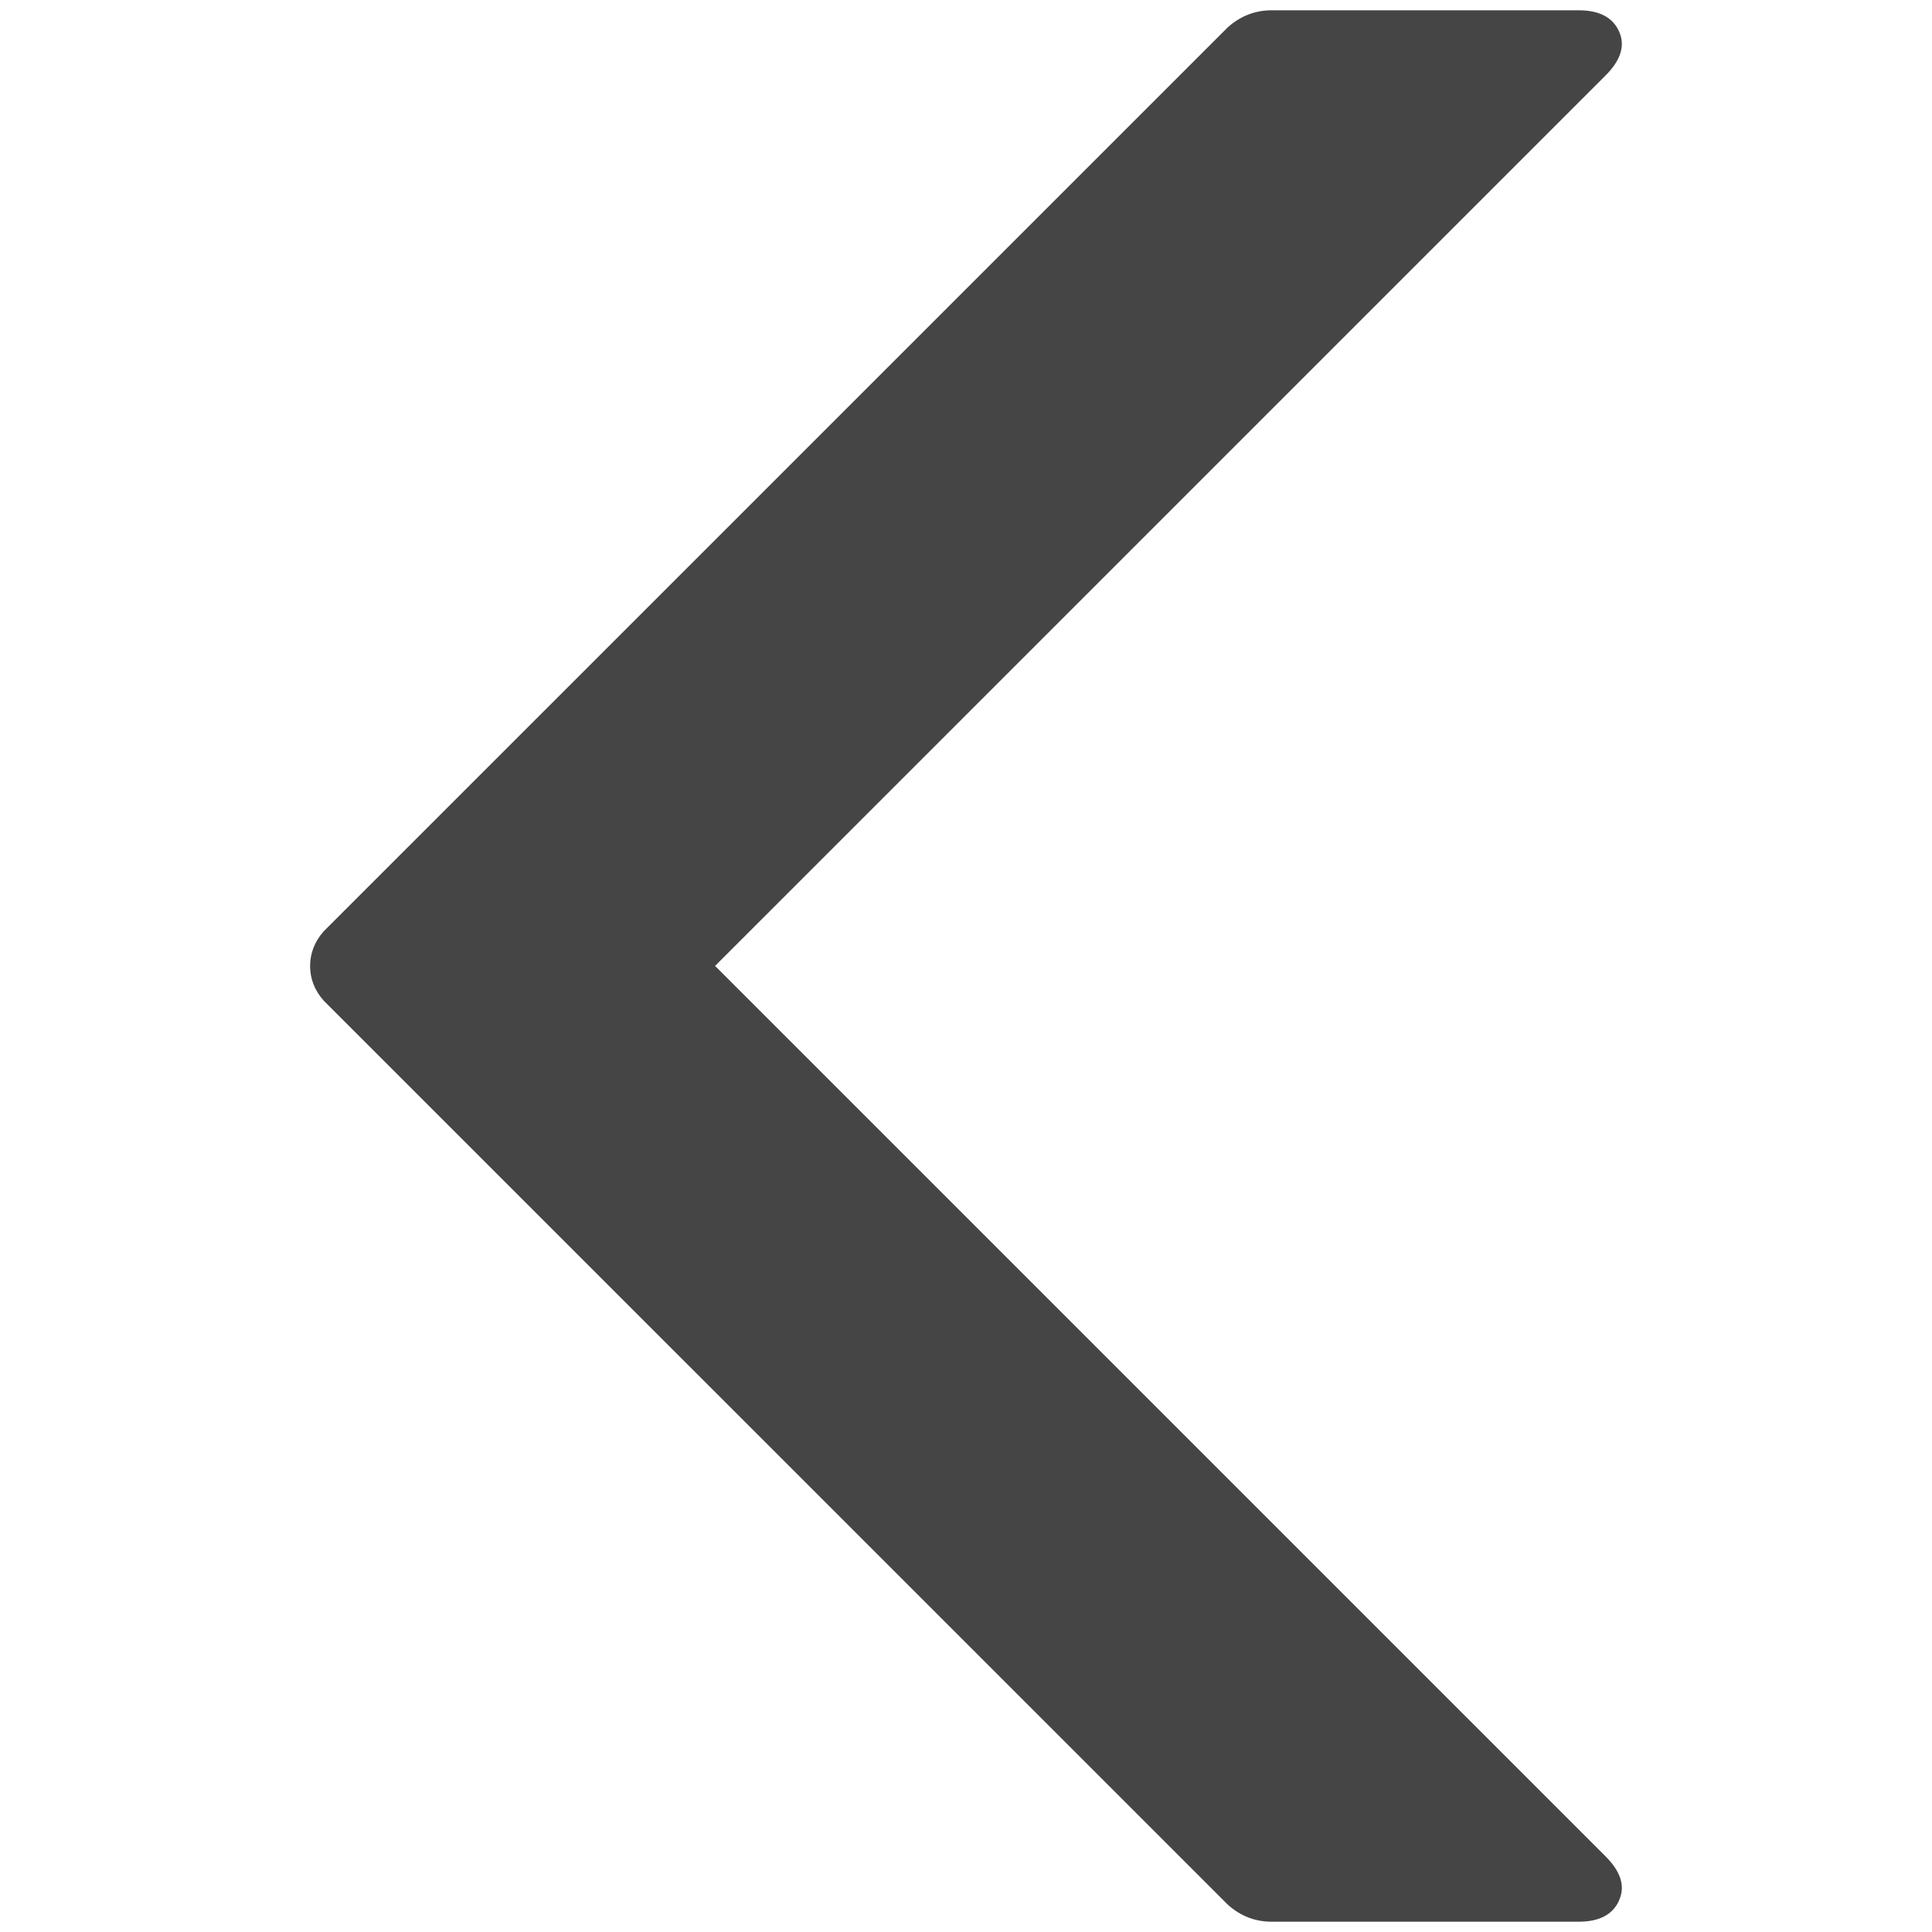
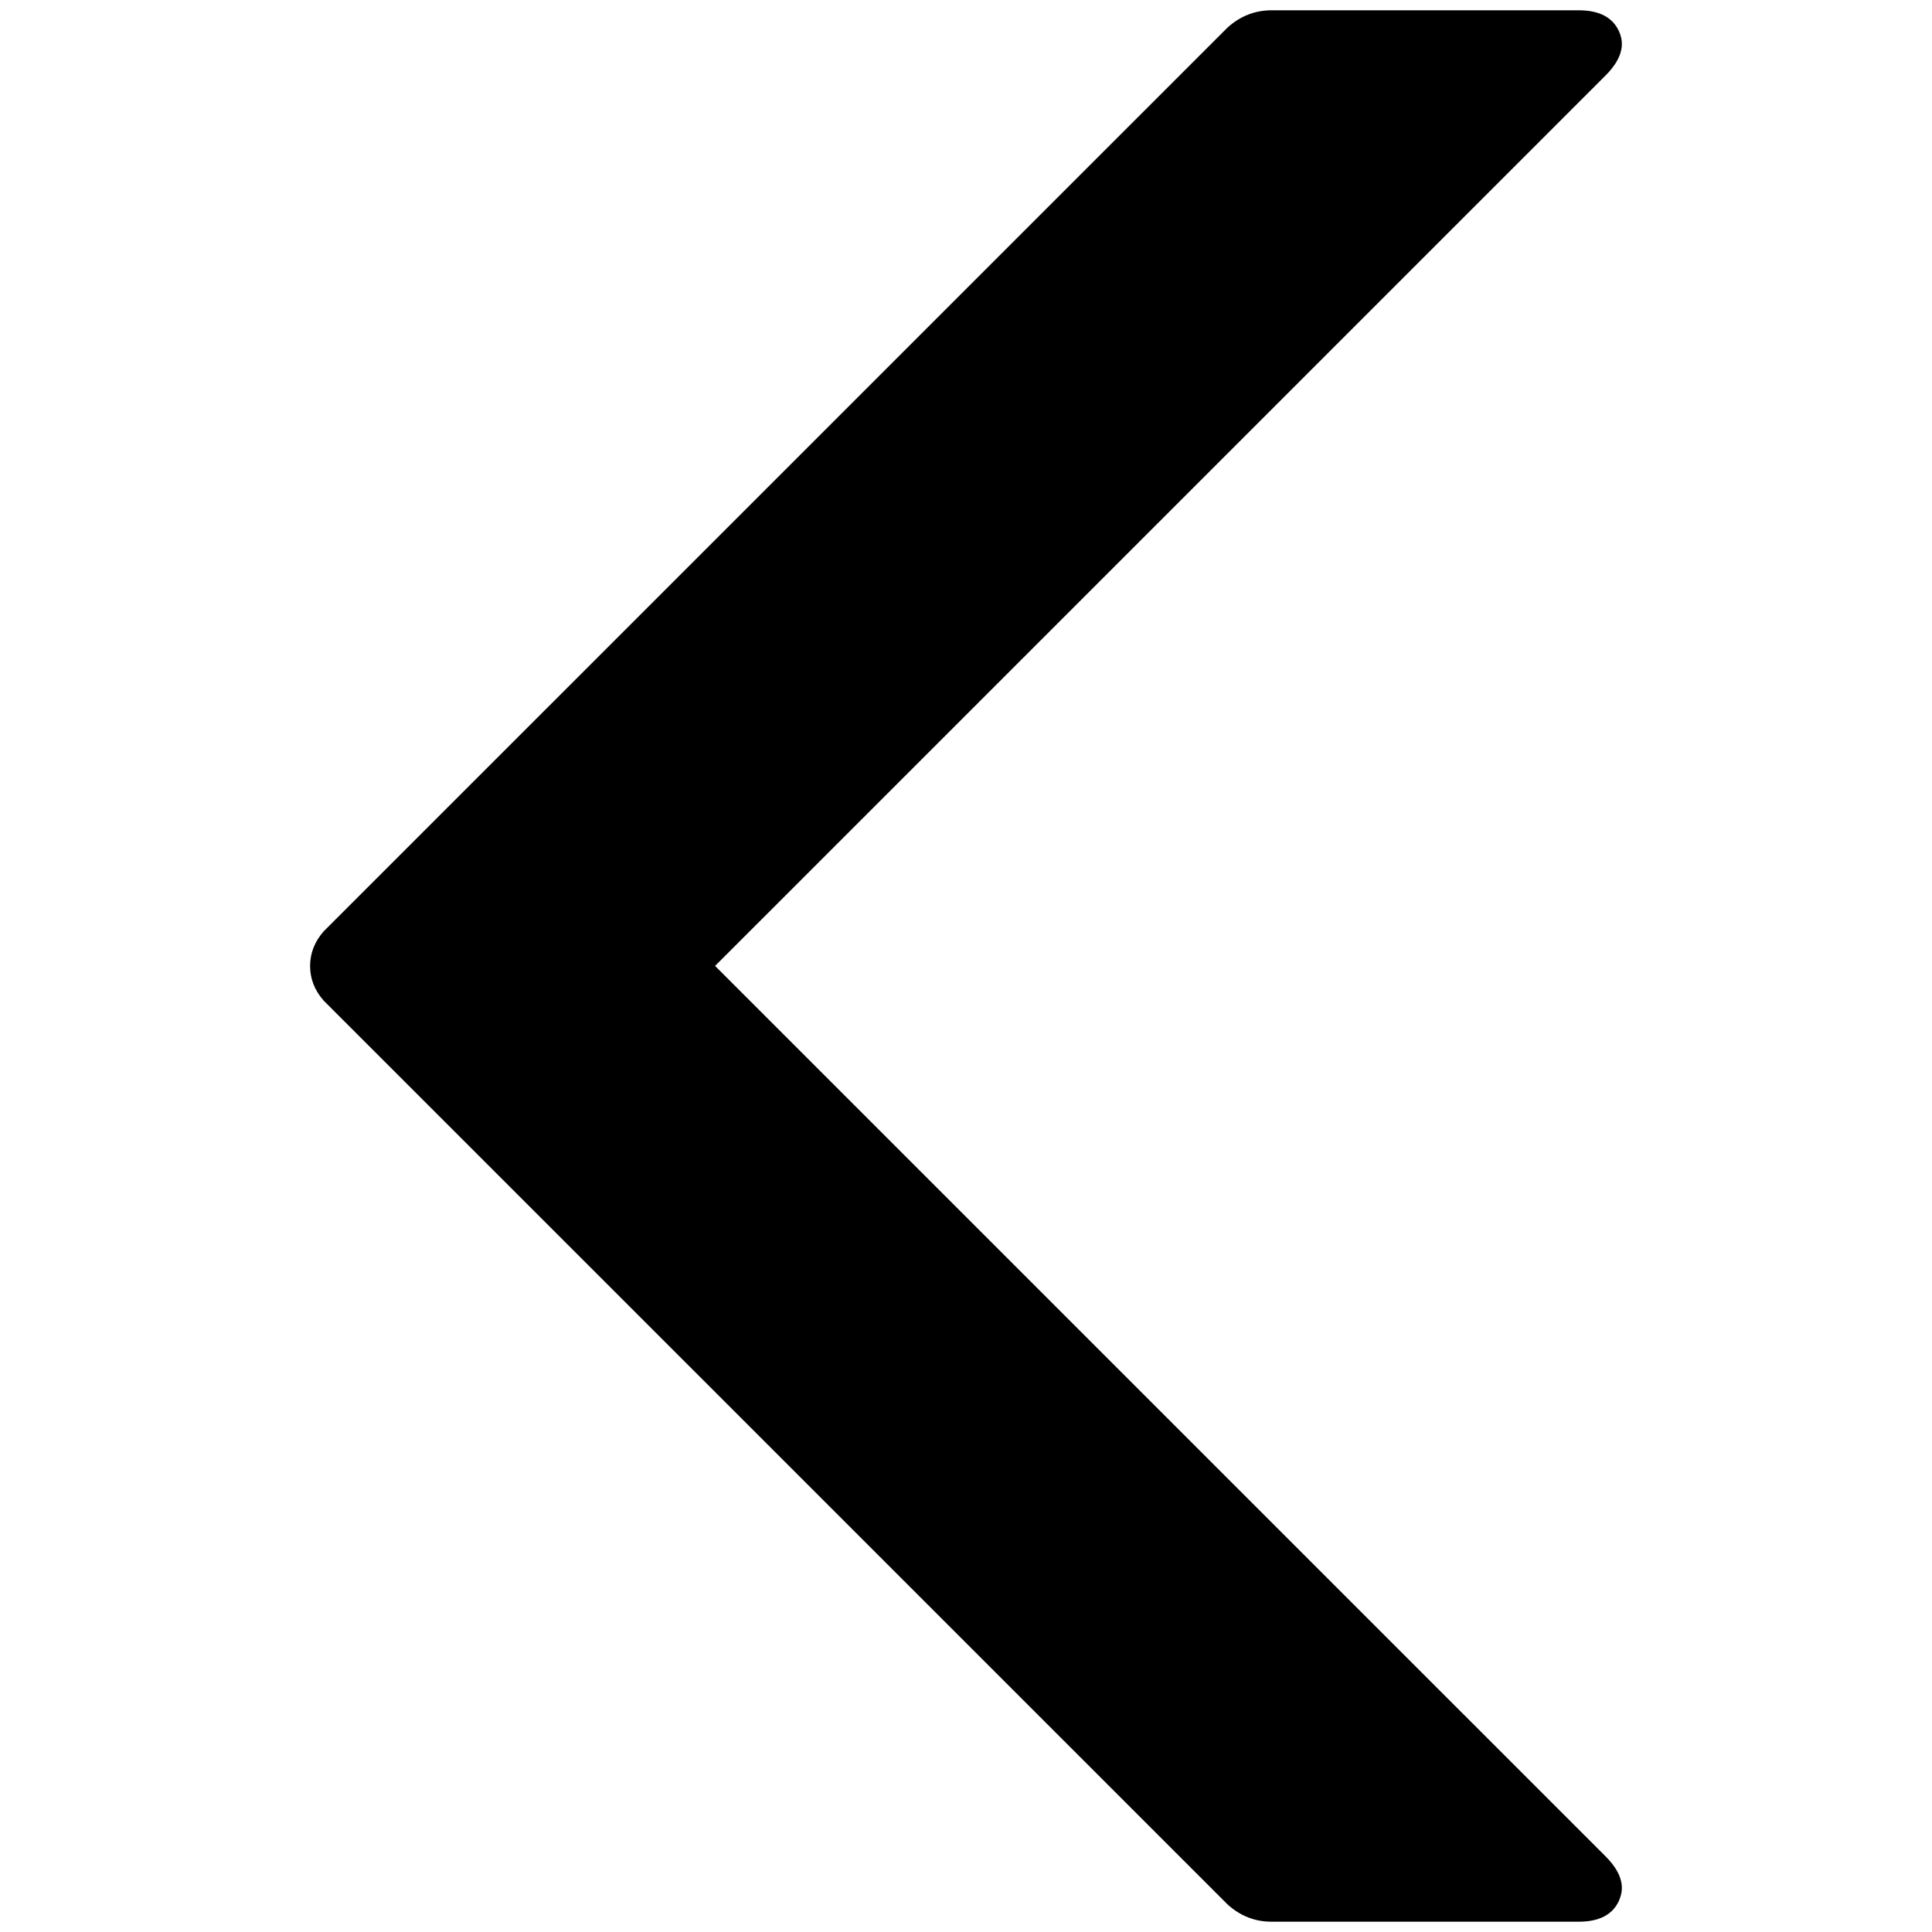
- <svg xmlns="http://www.w3.org/2000/svg" version="1.1" id="Calque_1" x="0px" y="0px" width="100px" height="100px" viewBox="0 0 100 100" enable-background="new 0 0 100 100" xml:space="preserve">
-   <path fill="#454545" d="M83.801,98.375c-0.329,0.727-1.025,1.092-2.086,1.092H65.819c-0.86,0-1.622-0.295-2.28-0.893L16.75,51.789  c-0.466-0.531-0.699-1.126-0.699-1.788s0.233-1.259,0.699-1.792L63.539,1.424c0.662-0.596,1.422-0.891,2.28-0.891h15.896  c1.061,0,1.757,0.363,2.086,1.092c0.331,0.727,0.099,1.484-0.697,2.281l-46.092,46.09l46.092,46.089  c0.796,0.797,1.028,1.553,0.697,2.281V98.375z" />
+ <svg xmlns="http://www.w3.org/2000/svg" viewBox="0 0 100 100">
+   <path fill="#000000" d="M83.801,98.375c-0.329,0.727-1.025,1.092-2.086,1.092H65.819c-0.86,0-1.622-0.295-2.28-0.893L16.75,51.789  c-0.466-0.531-0.699-1.126-0.699-1.788s0.233-1.259,0.699-1.792L63.539,1.424c0.662-0.596,1.422-0.891,2.28-0.891h15.896  c1.061,0,1.757,0.363,2.086,1.092c0.331,0.727,0.099,1.484-0.697,2.281l-46.092,46.09l46.092,46.089  c0.796,0.797,1.028,1.553,0.697,2.281V98.375z" />
</svg>
